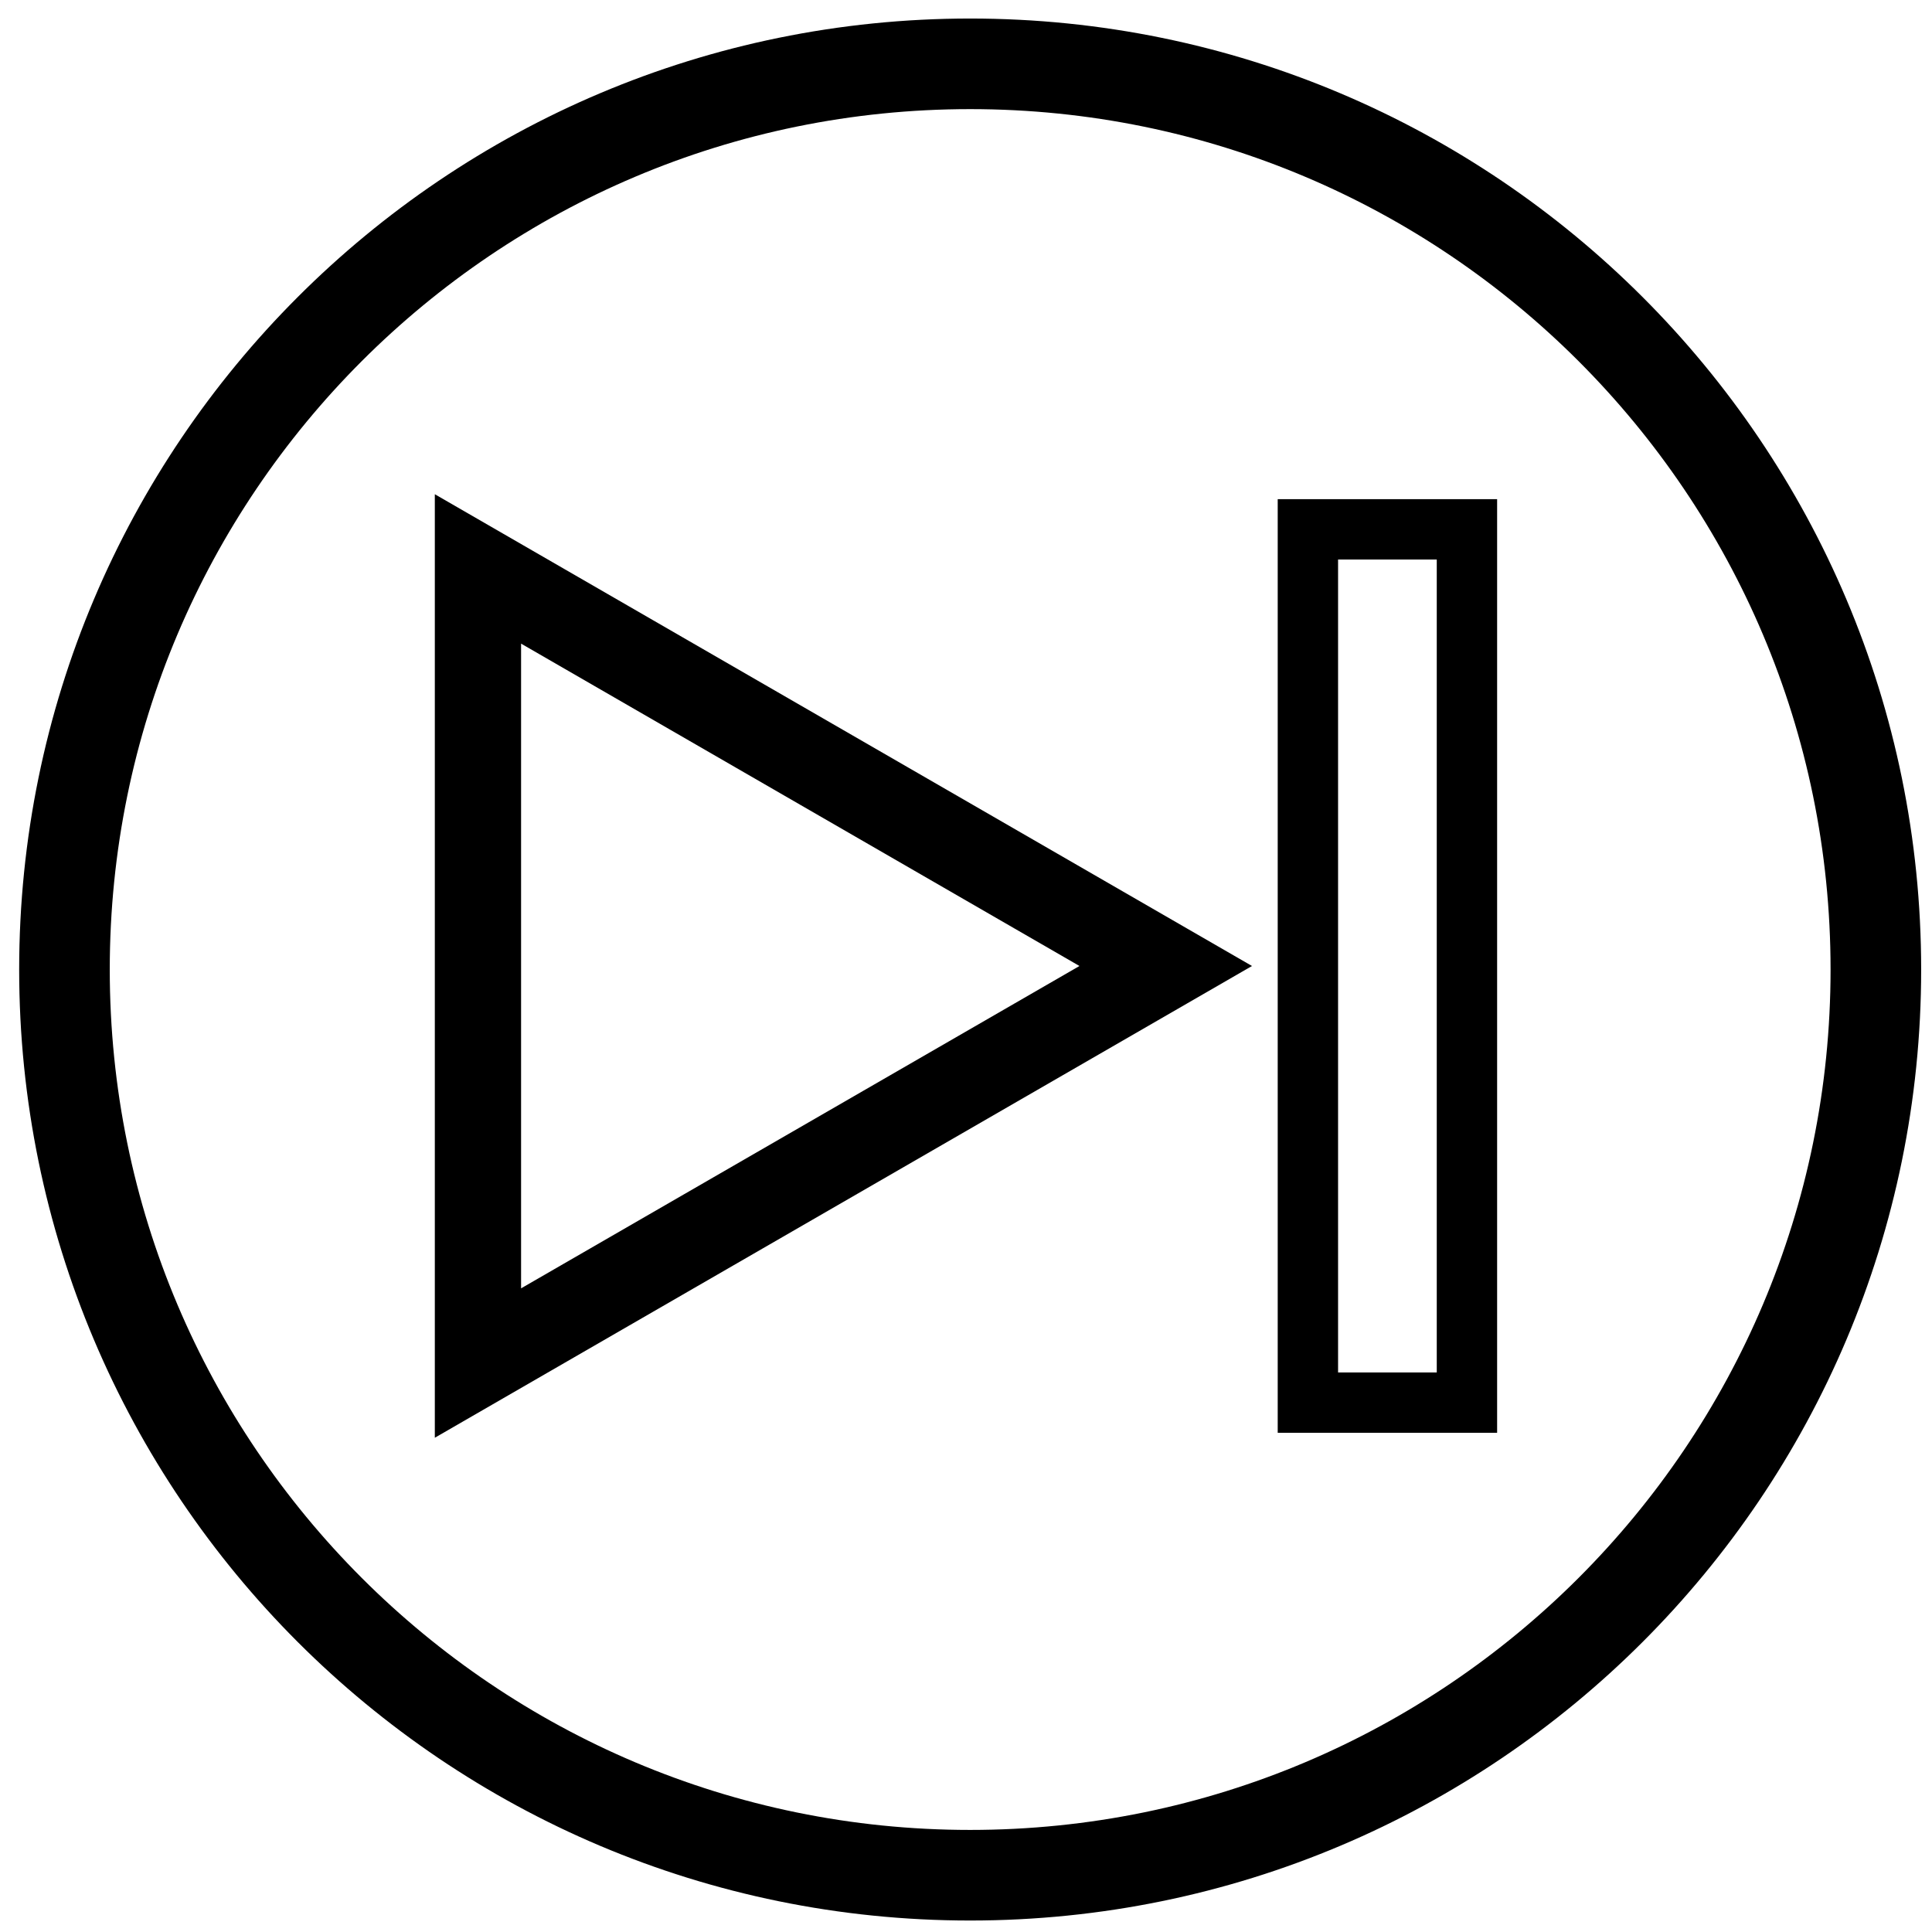
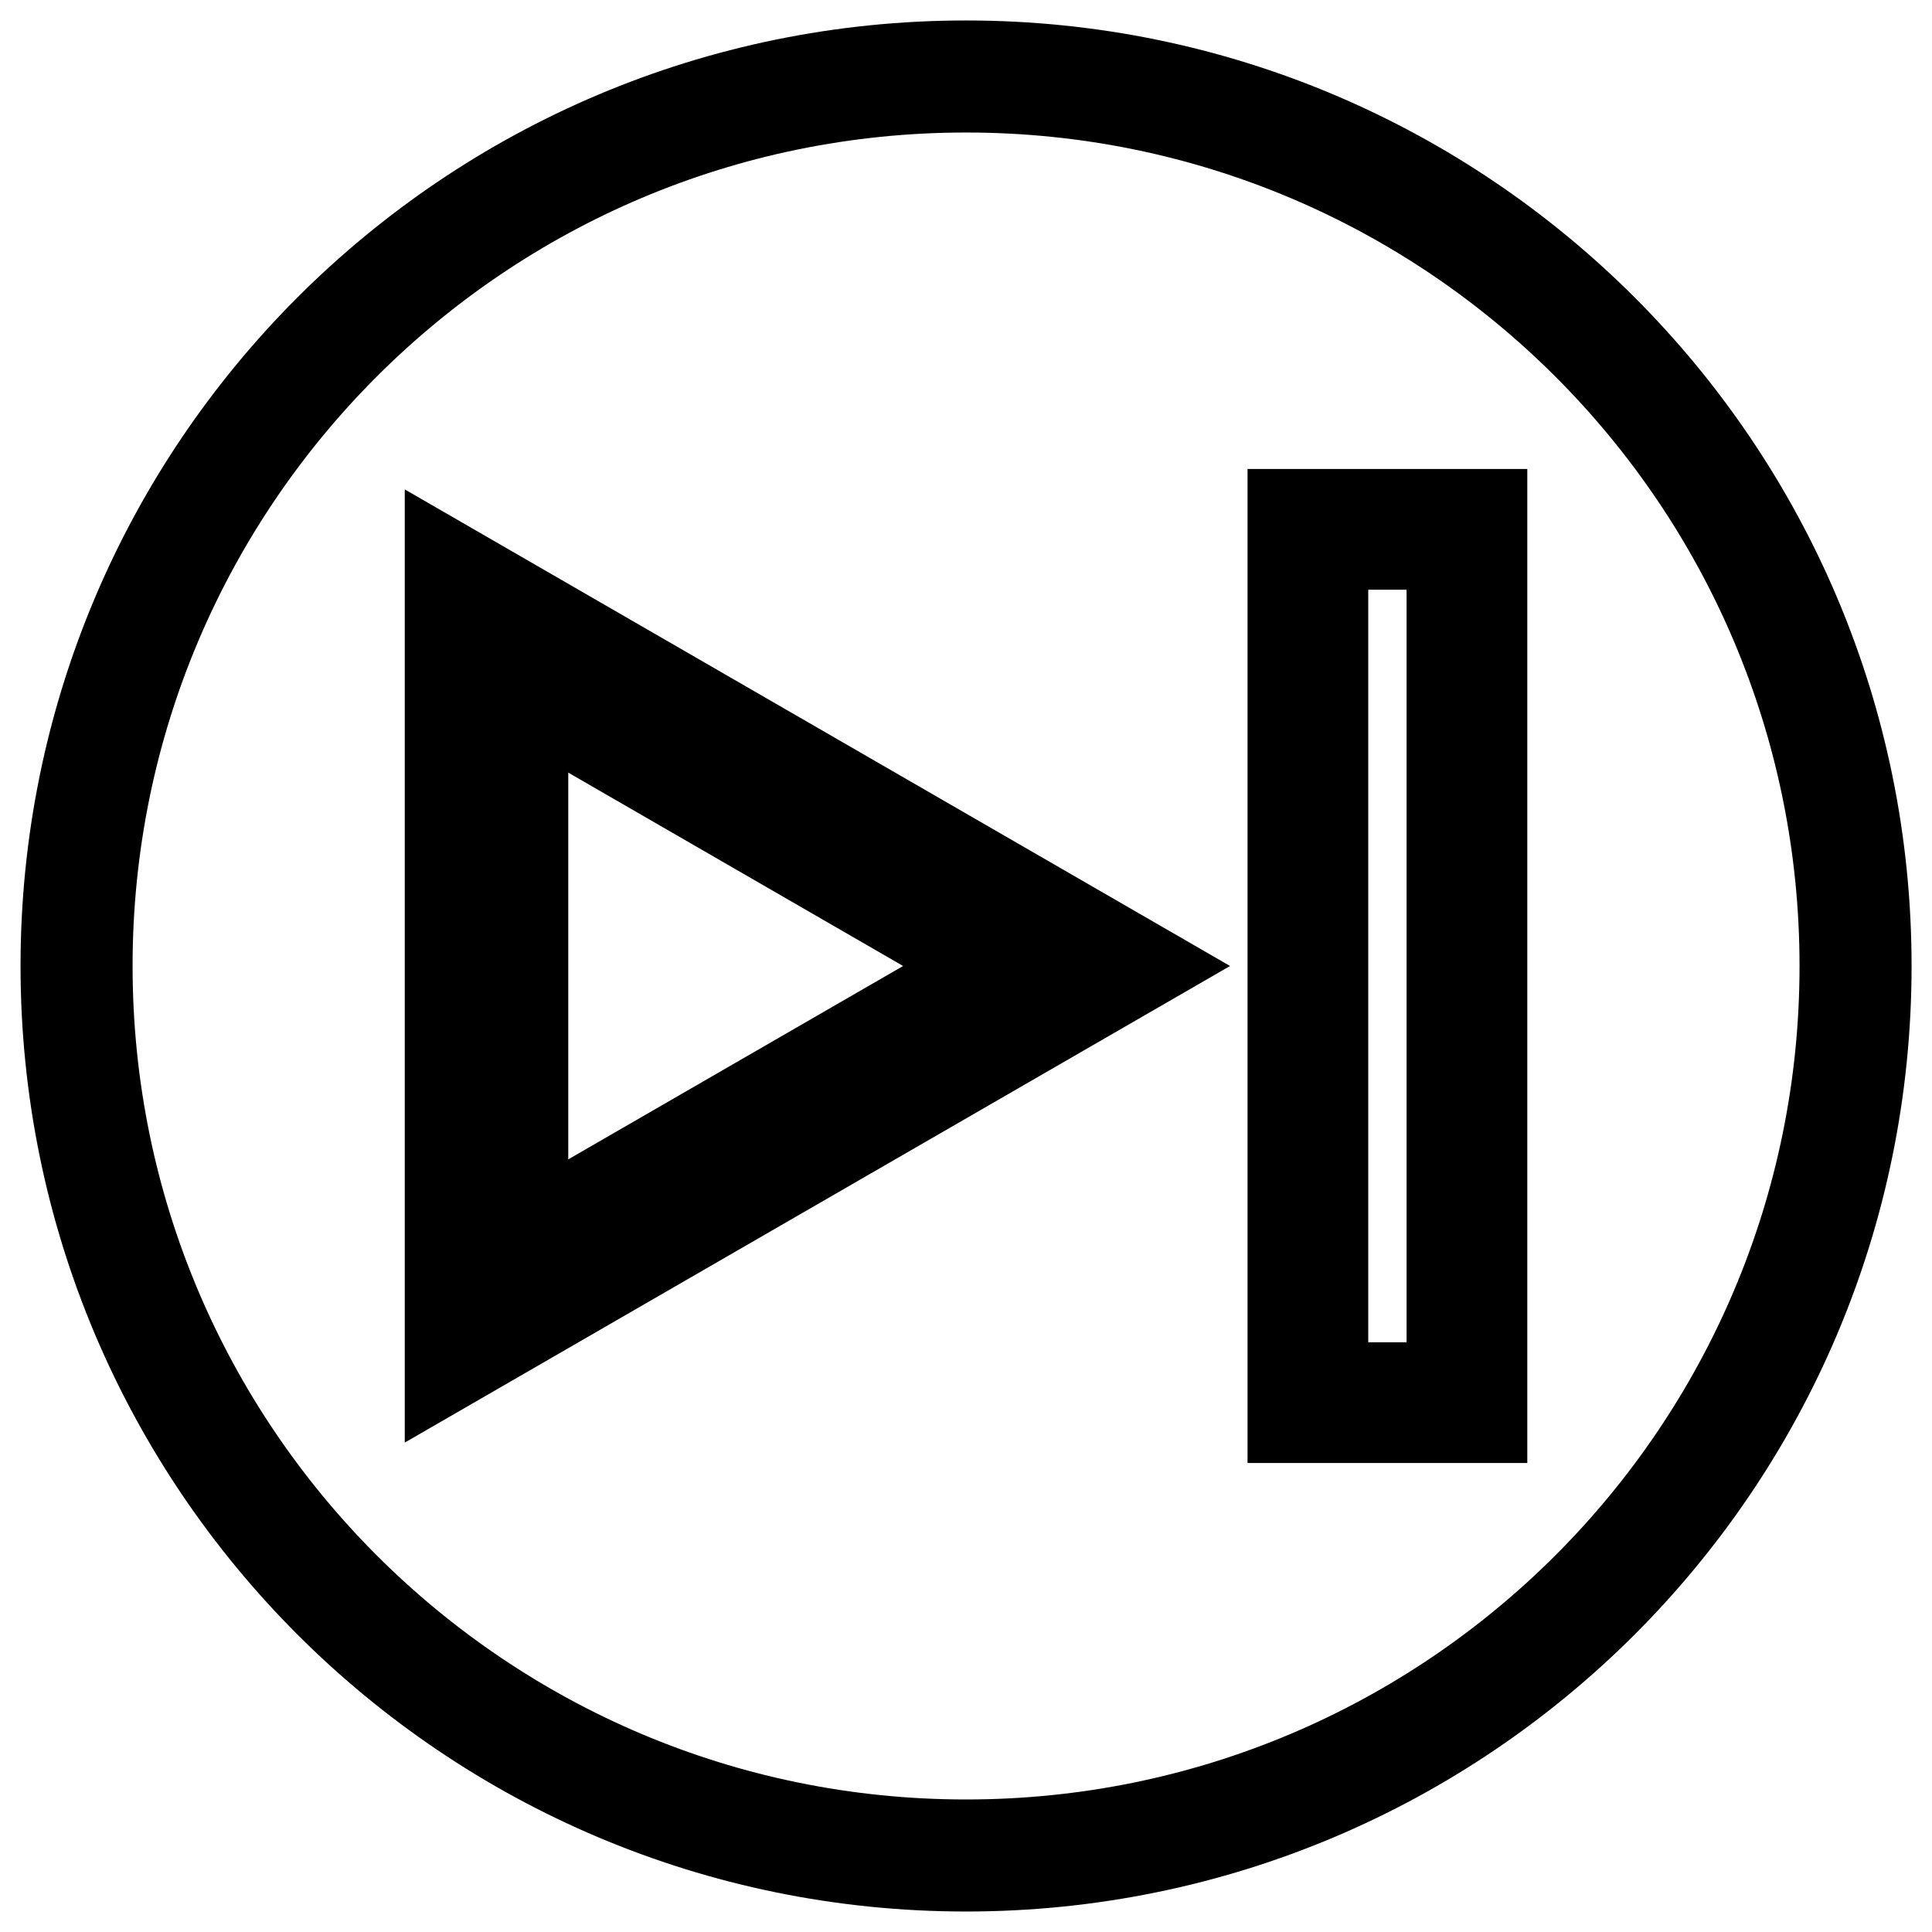
<svg xmlns="http://www.w3.org/2000/svg" xmlns:ns1="http://www.openswatchbook.org/uri/2009/osb" width="64" height="64" viewBox="0 0 16.933 16.933" version="1.1" id="svg8">
  <defs id="defs2">
    <linearGradient id="linearGradient4534" ns1:paint="solid">
      <stop style="stop-color:#000000;stop-opacity:1;" offset="0" id="stop4532" />
    </linearGradient>
  </defs>
  <g id="layer1" transform="translate(0,-280.0666)">
-     <circle id="path3723" cx="8.503" cy="288.564" style="fill:none;fill-opacity:1;stroke:#000000;stroke-width:0.794;stroke-miterlimit:4;stroke-dasharray:none;stroke-opacity:1" r="7.938" />
-     <path style="fill:none;fill-opacity:1;stroke:#000000;stroke-width:0.756;stroke-miterlimit:4;stroke-dasharray:none;stroke-opacity:1" id="path6002" d="m 10.217,288.533 -3.014,1.74 -3.014,1.74 0,-3.48 0,-3.48 3.014,1.74 z" />
-     <rect style="fill:none;fill-opacity:1;stroke:#000000;stroke-width:0.529;stroke-miterlimit:4;stroke-dasharray:none;stroke-opacity:1" id="rect6023" width="1.394" height="7.654" x="-12.857" y="284.706" transform="scale(-1,1)" />
+     <path style="fill:none;fill-opacity:1;stroke:#000000;stroke-width:1.433;stroke-miterlimit:4;stroke-dasharray:none;stroke-opacity:1" id="path6002" d="m 9.348,288.533 -2.542,1.468 -2.542,1.468 -2e-7,-2.936 2e-7,-2.936 2.542,1.468 z" />
+     <rect style="fill:none;fill-opacity:1;stroke:#000000;stroke-width:1.058;stroke-miterlimit:4;stroke-dasharray:none;stroke-opacity:1" id="rect6023" width="1.394" height="7.654" x="-12.857" y="284.706" transform="scale(-1,1)" />
+     <circle id="path3723" cx="8.467" cy="288.533" style="fill:none;fill-opacity:1;stroke:#000000;stroke-width:0.982;stroke-miterlimit:4;stroke-dasharray:none;stroke-opacity:1" r="7.796" />
  </g>
</svg>
